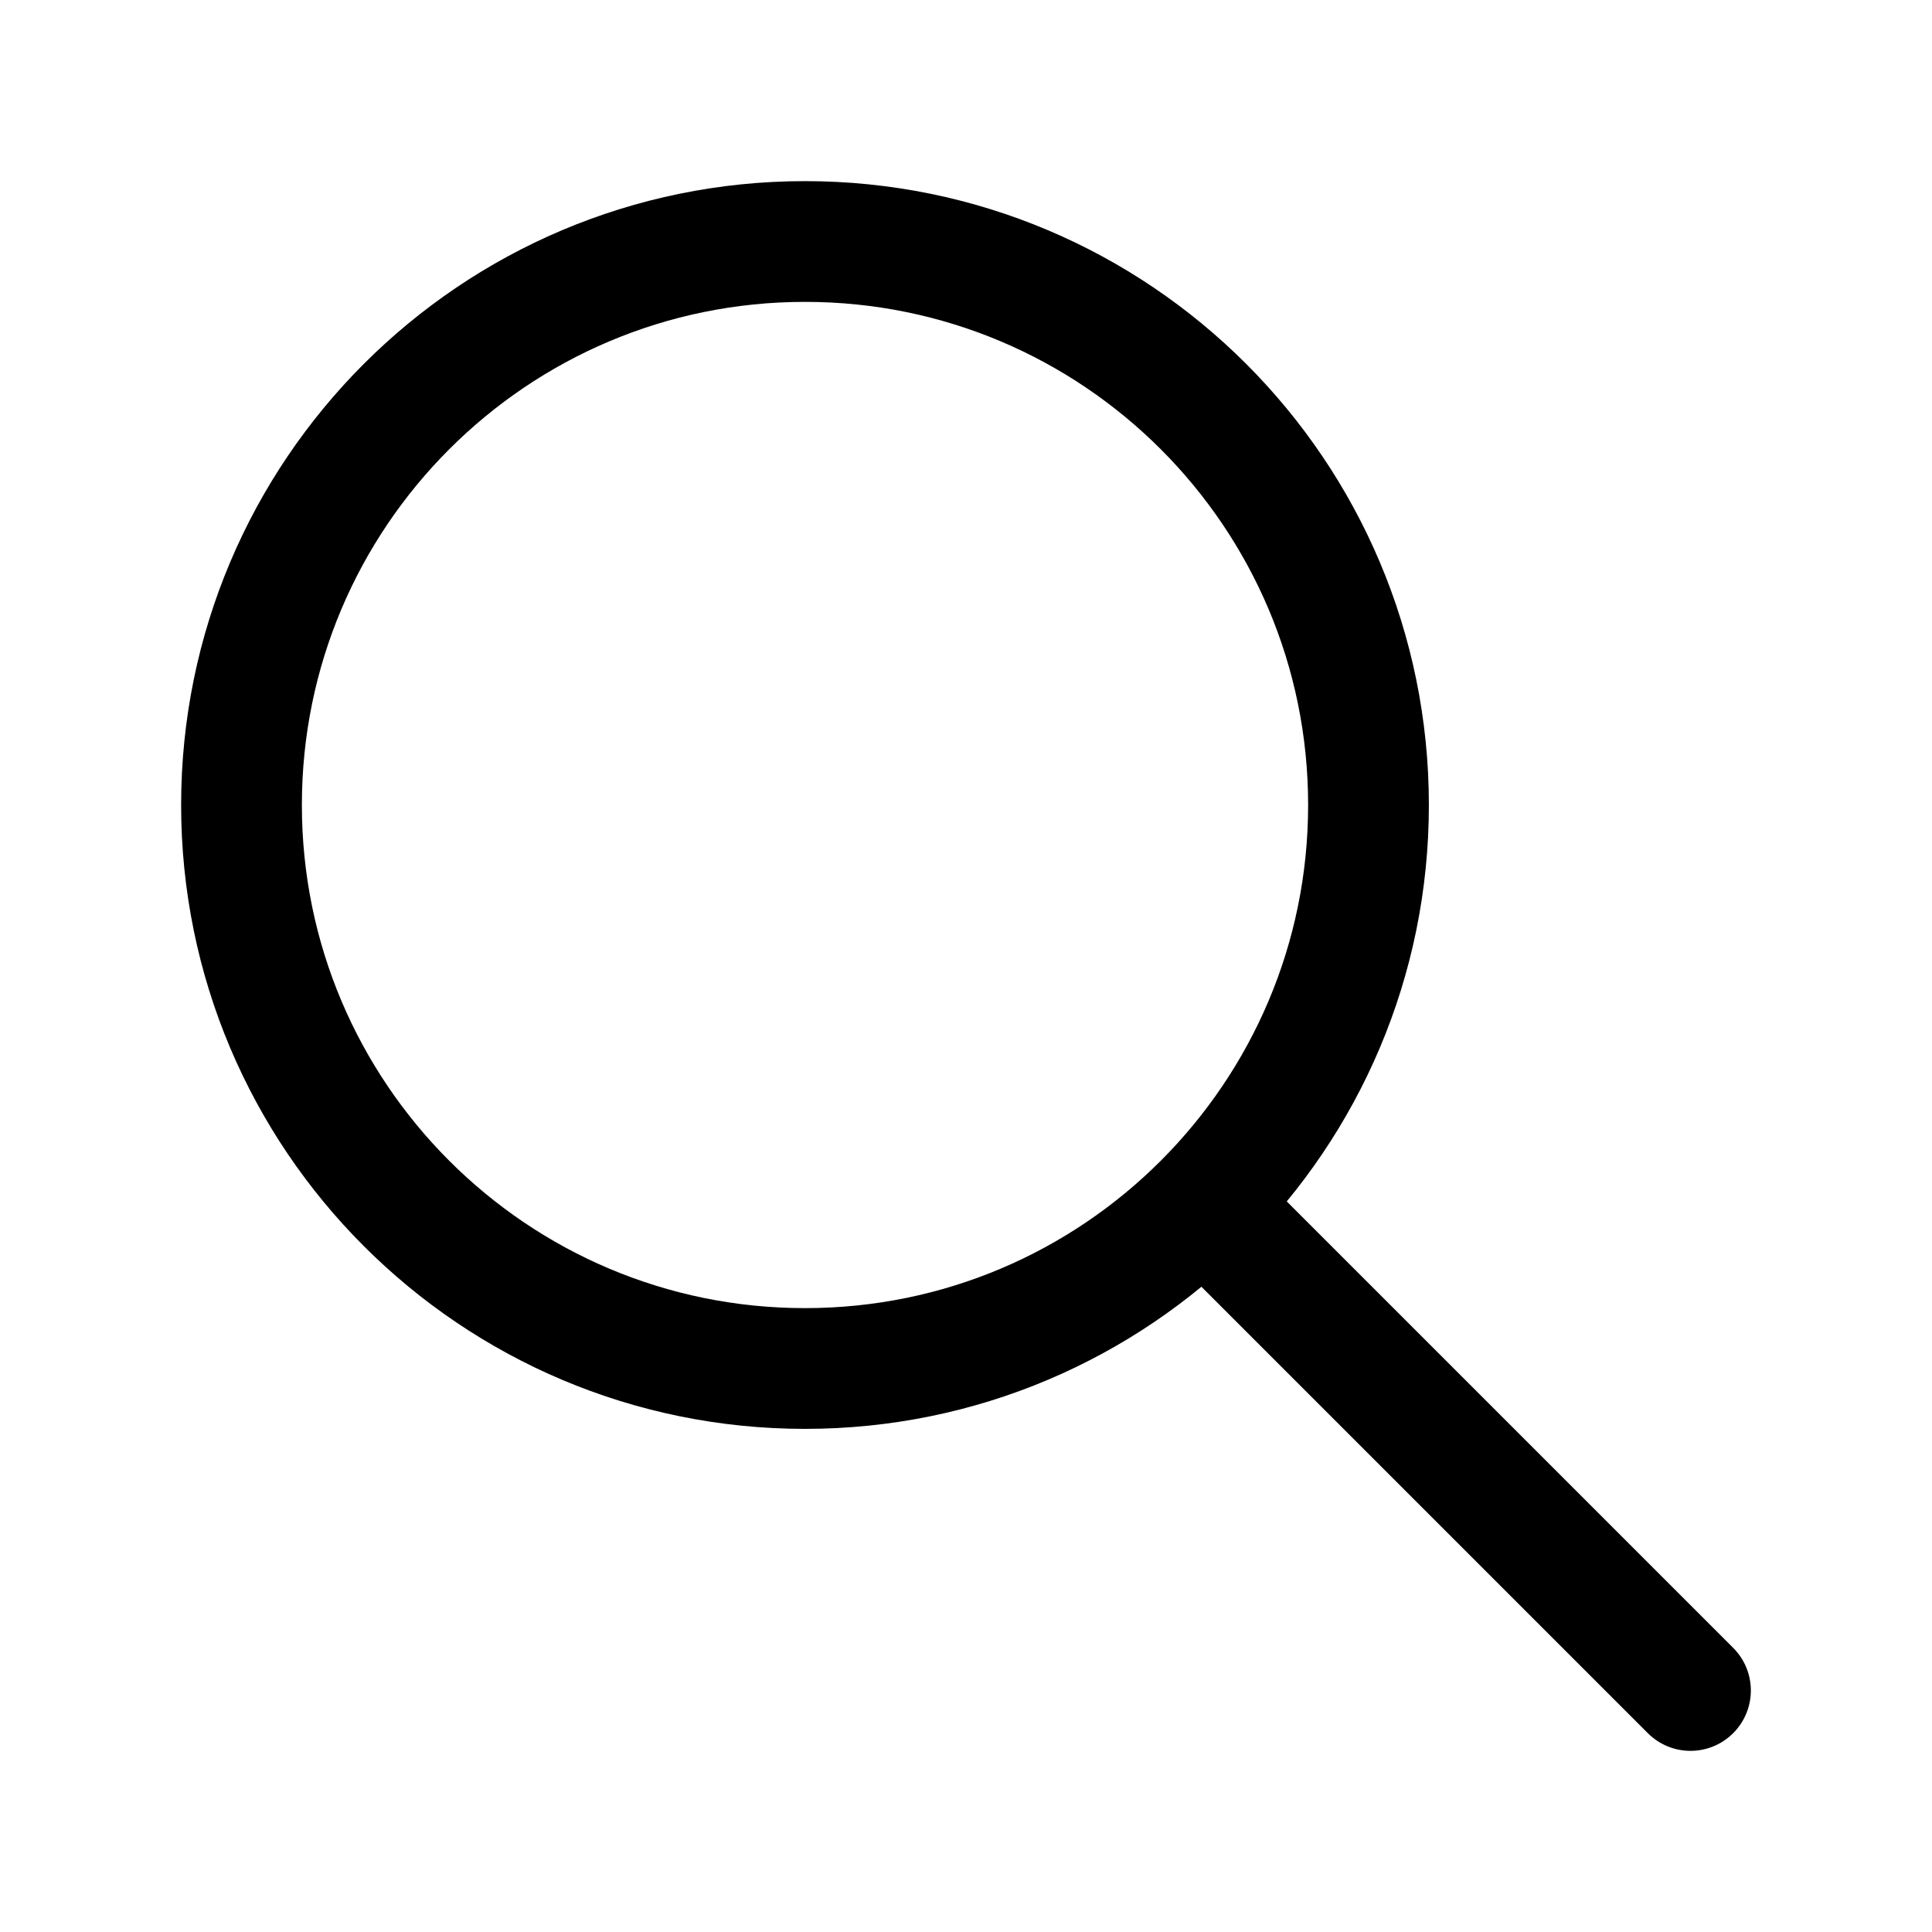
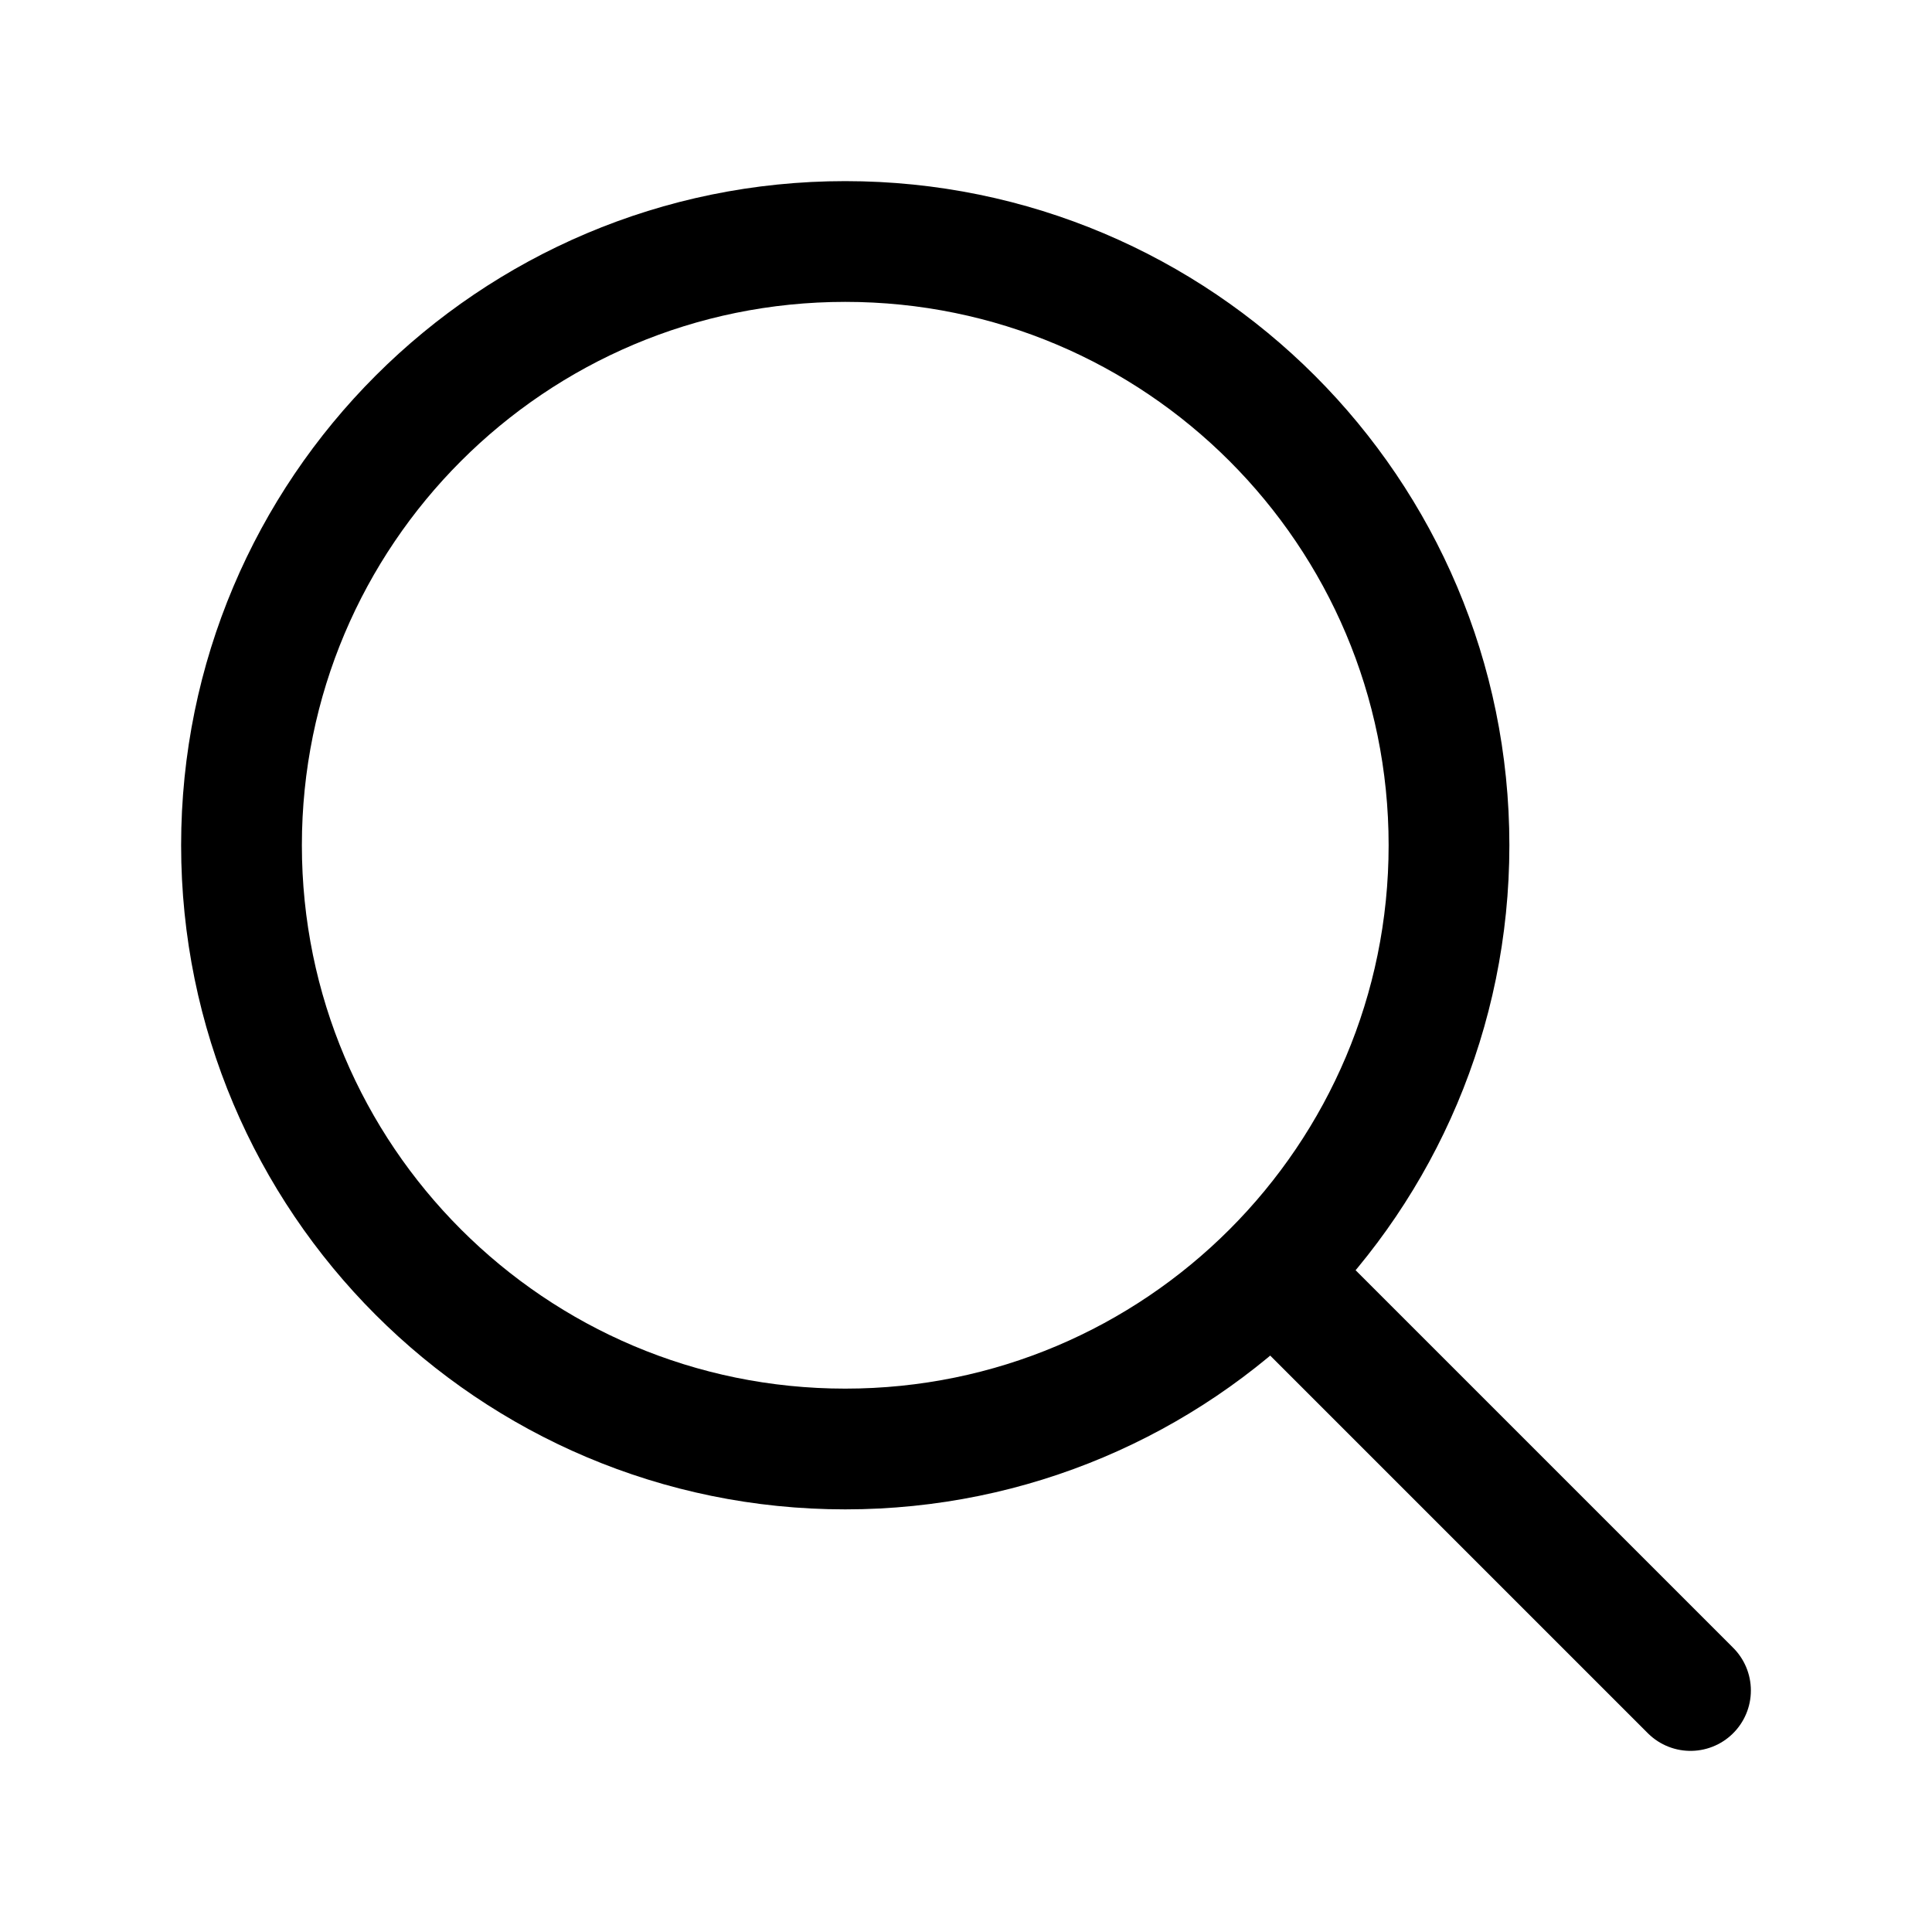
- <svg xmlns="http://www.w3.org/2000/svg" width="1em" height="1em" viewBox="0 0 24 24" fill="none">
-   <path d="M17 10C17 13.866 13.866 17 10 17C6.134 17 3 13.866 3 10C3 6.134 6.134 3 10 3C13.866 3 17 6.134 17 10Z" stroke="currentColor" stroke-width="1.5" />
-   <path d="M20.47 21.53C20.763 21.823 21.237 21.823 21.53 21.53C21.823 21.237 21.823 20.763 21.53 20.47L21 21L20.47 21.53ZM15 15L14.47 15.53L20.47 21.53L21 21L21.53 20.47L15.53 14.47L15 15Z" fill="currentColor" />
+ <svg xmlns="http://www.w3.org/2000/svg" viewBox="0 0 24 24" fill="none" stroke="currentColor" stroke-width="1.5" stroke-linecap="round" stroke-linejoin="round">
+   <circle cx="10.5" cy="10.5" r="7.5" />
+   <path d="m16 16 5 5" />
</svg>
